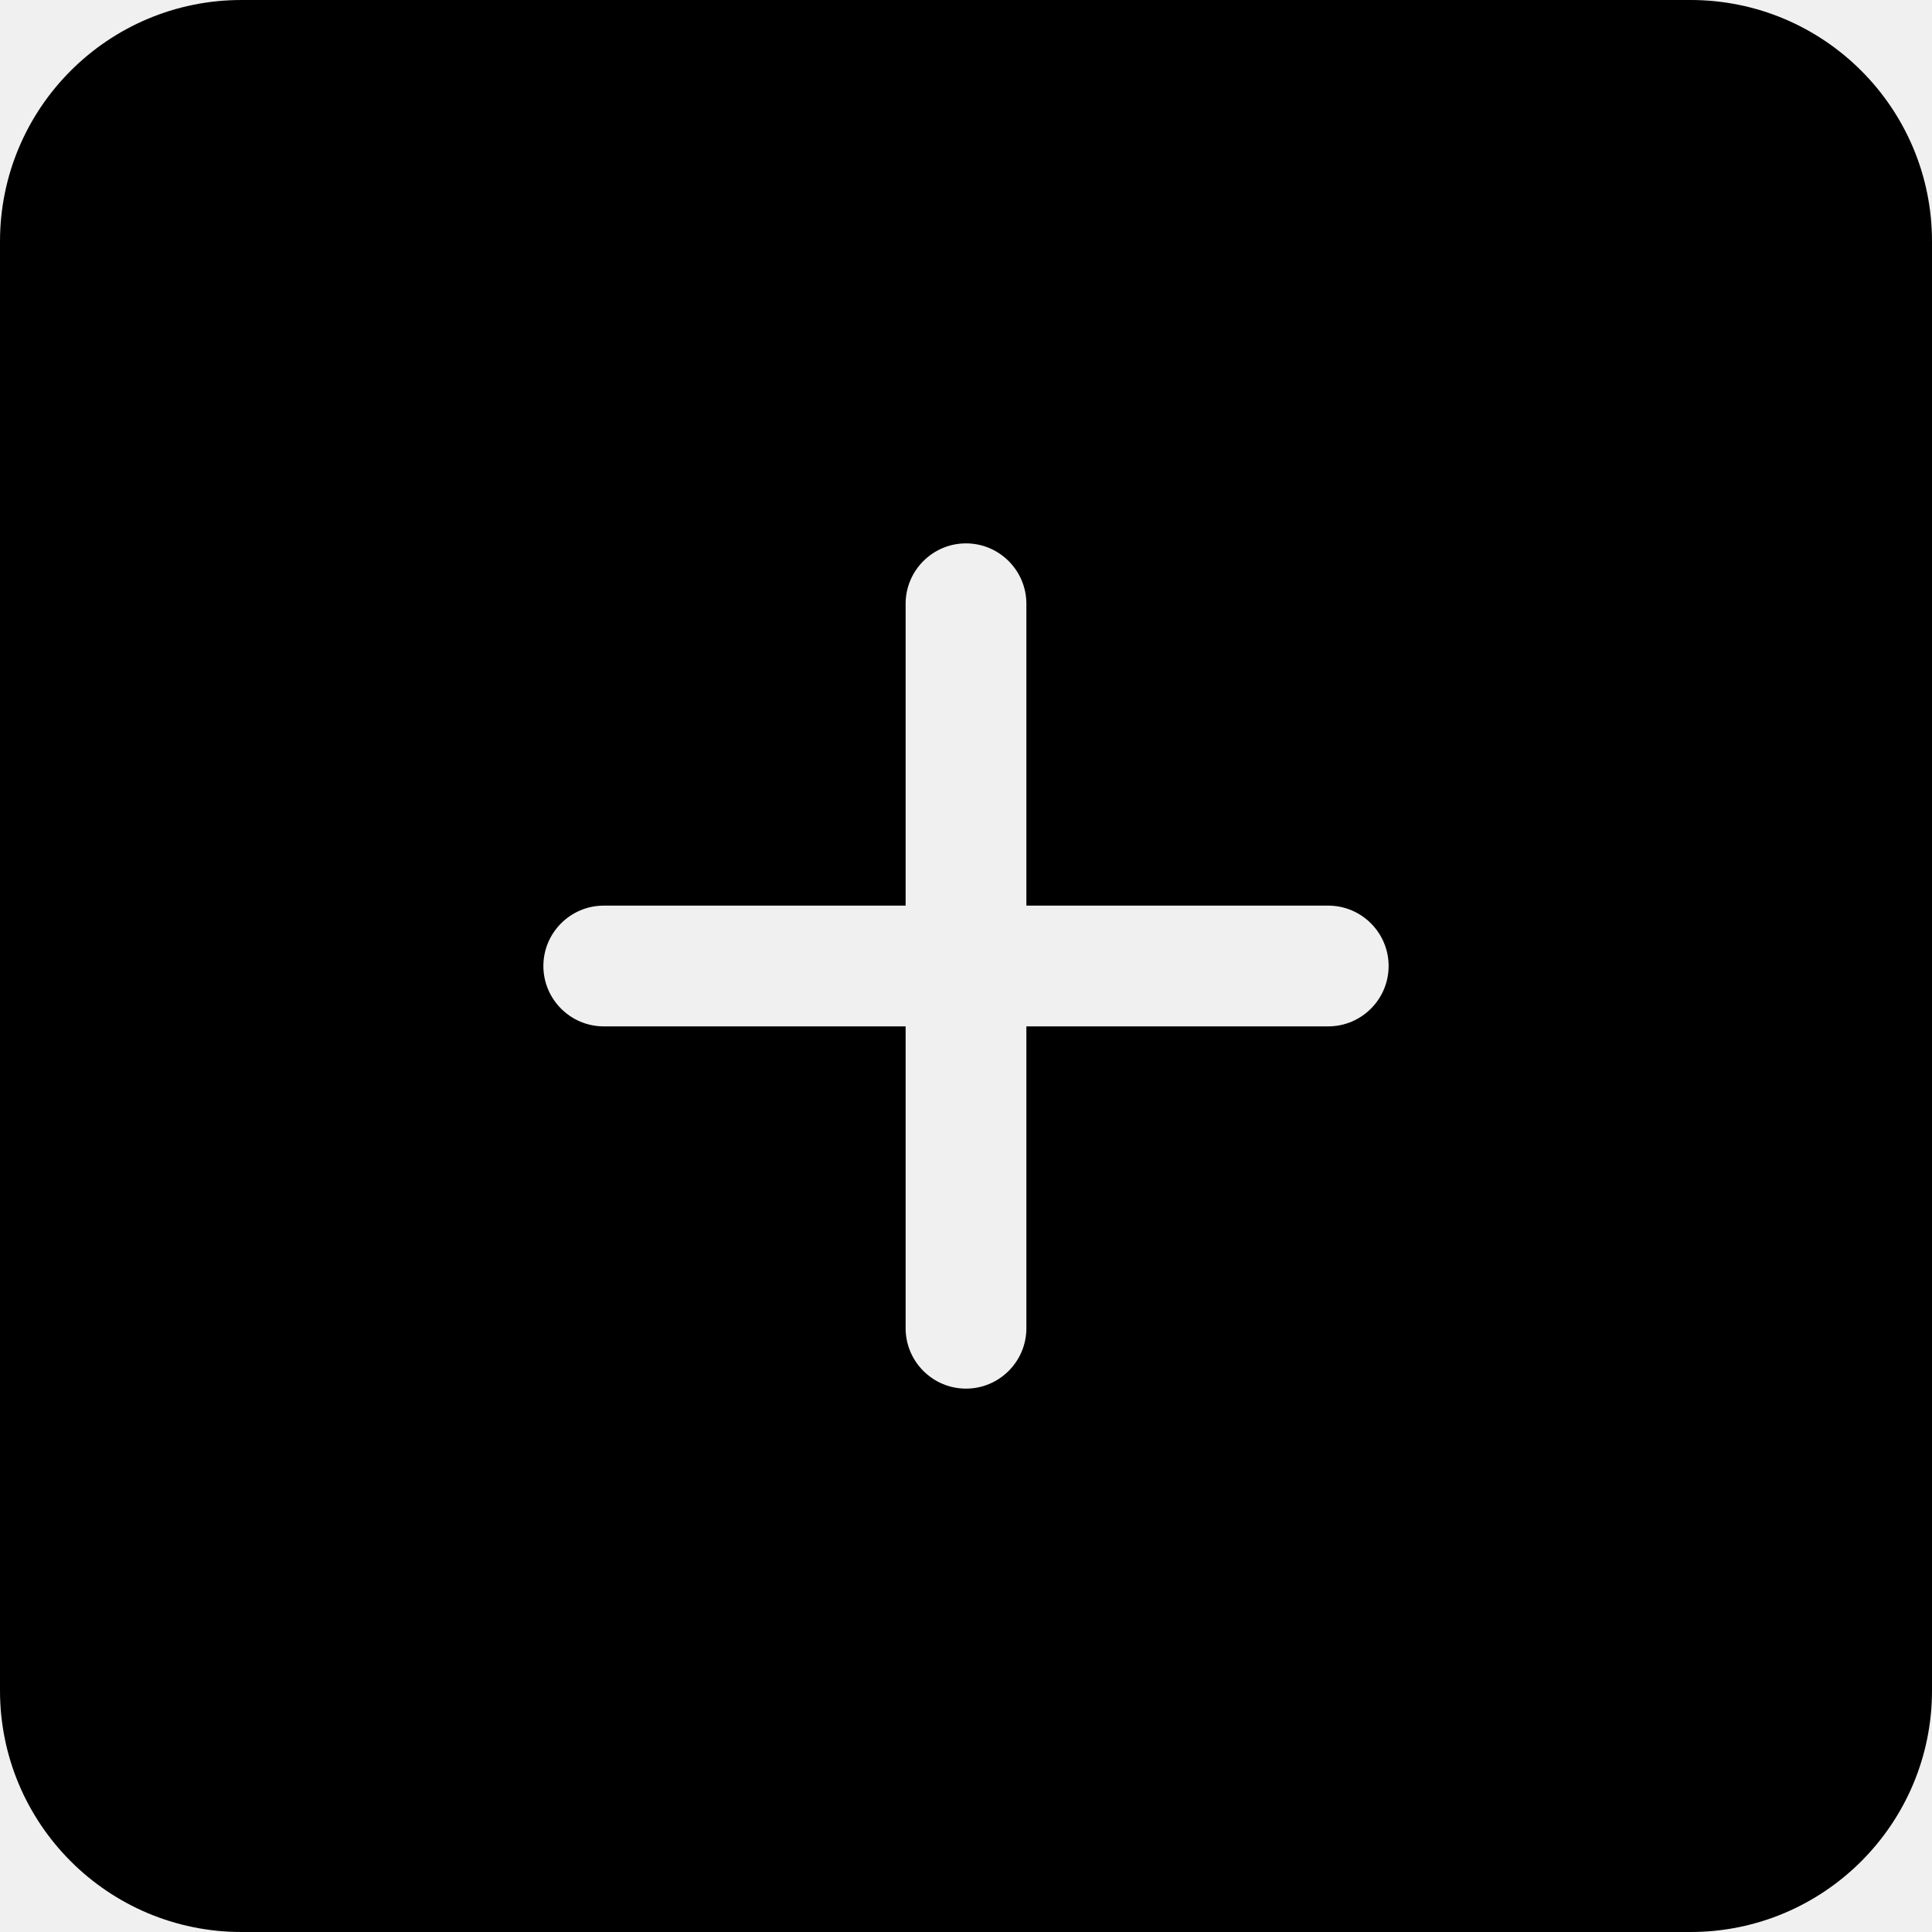
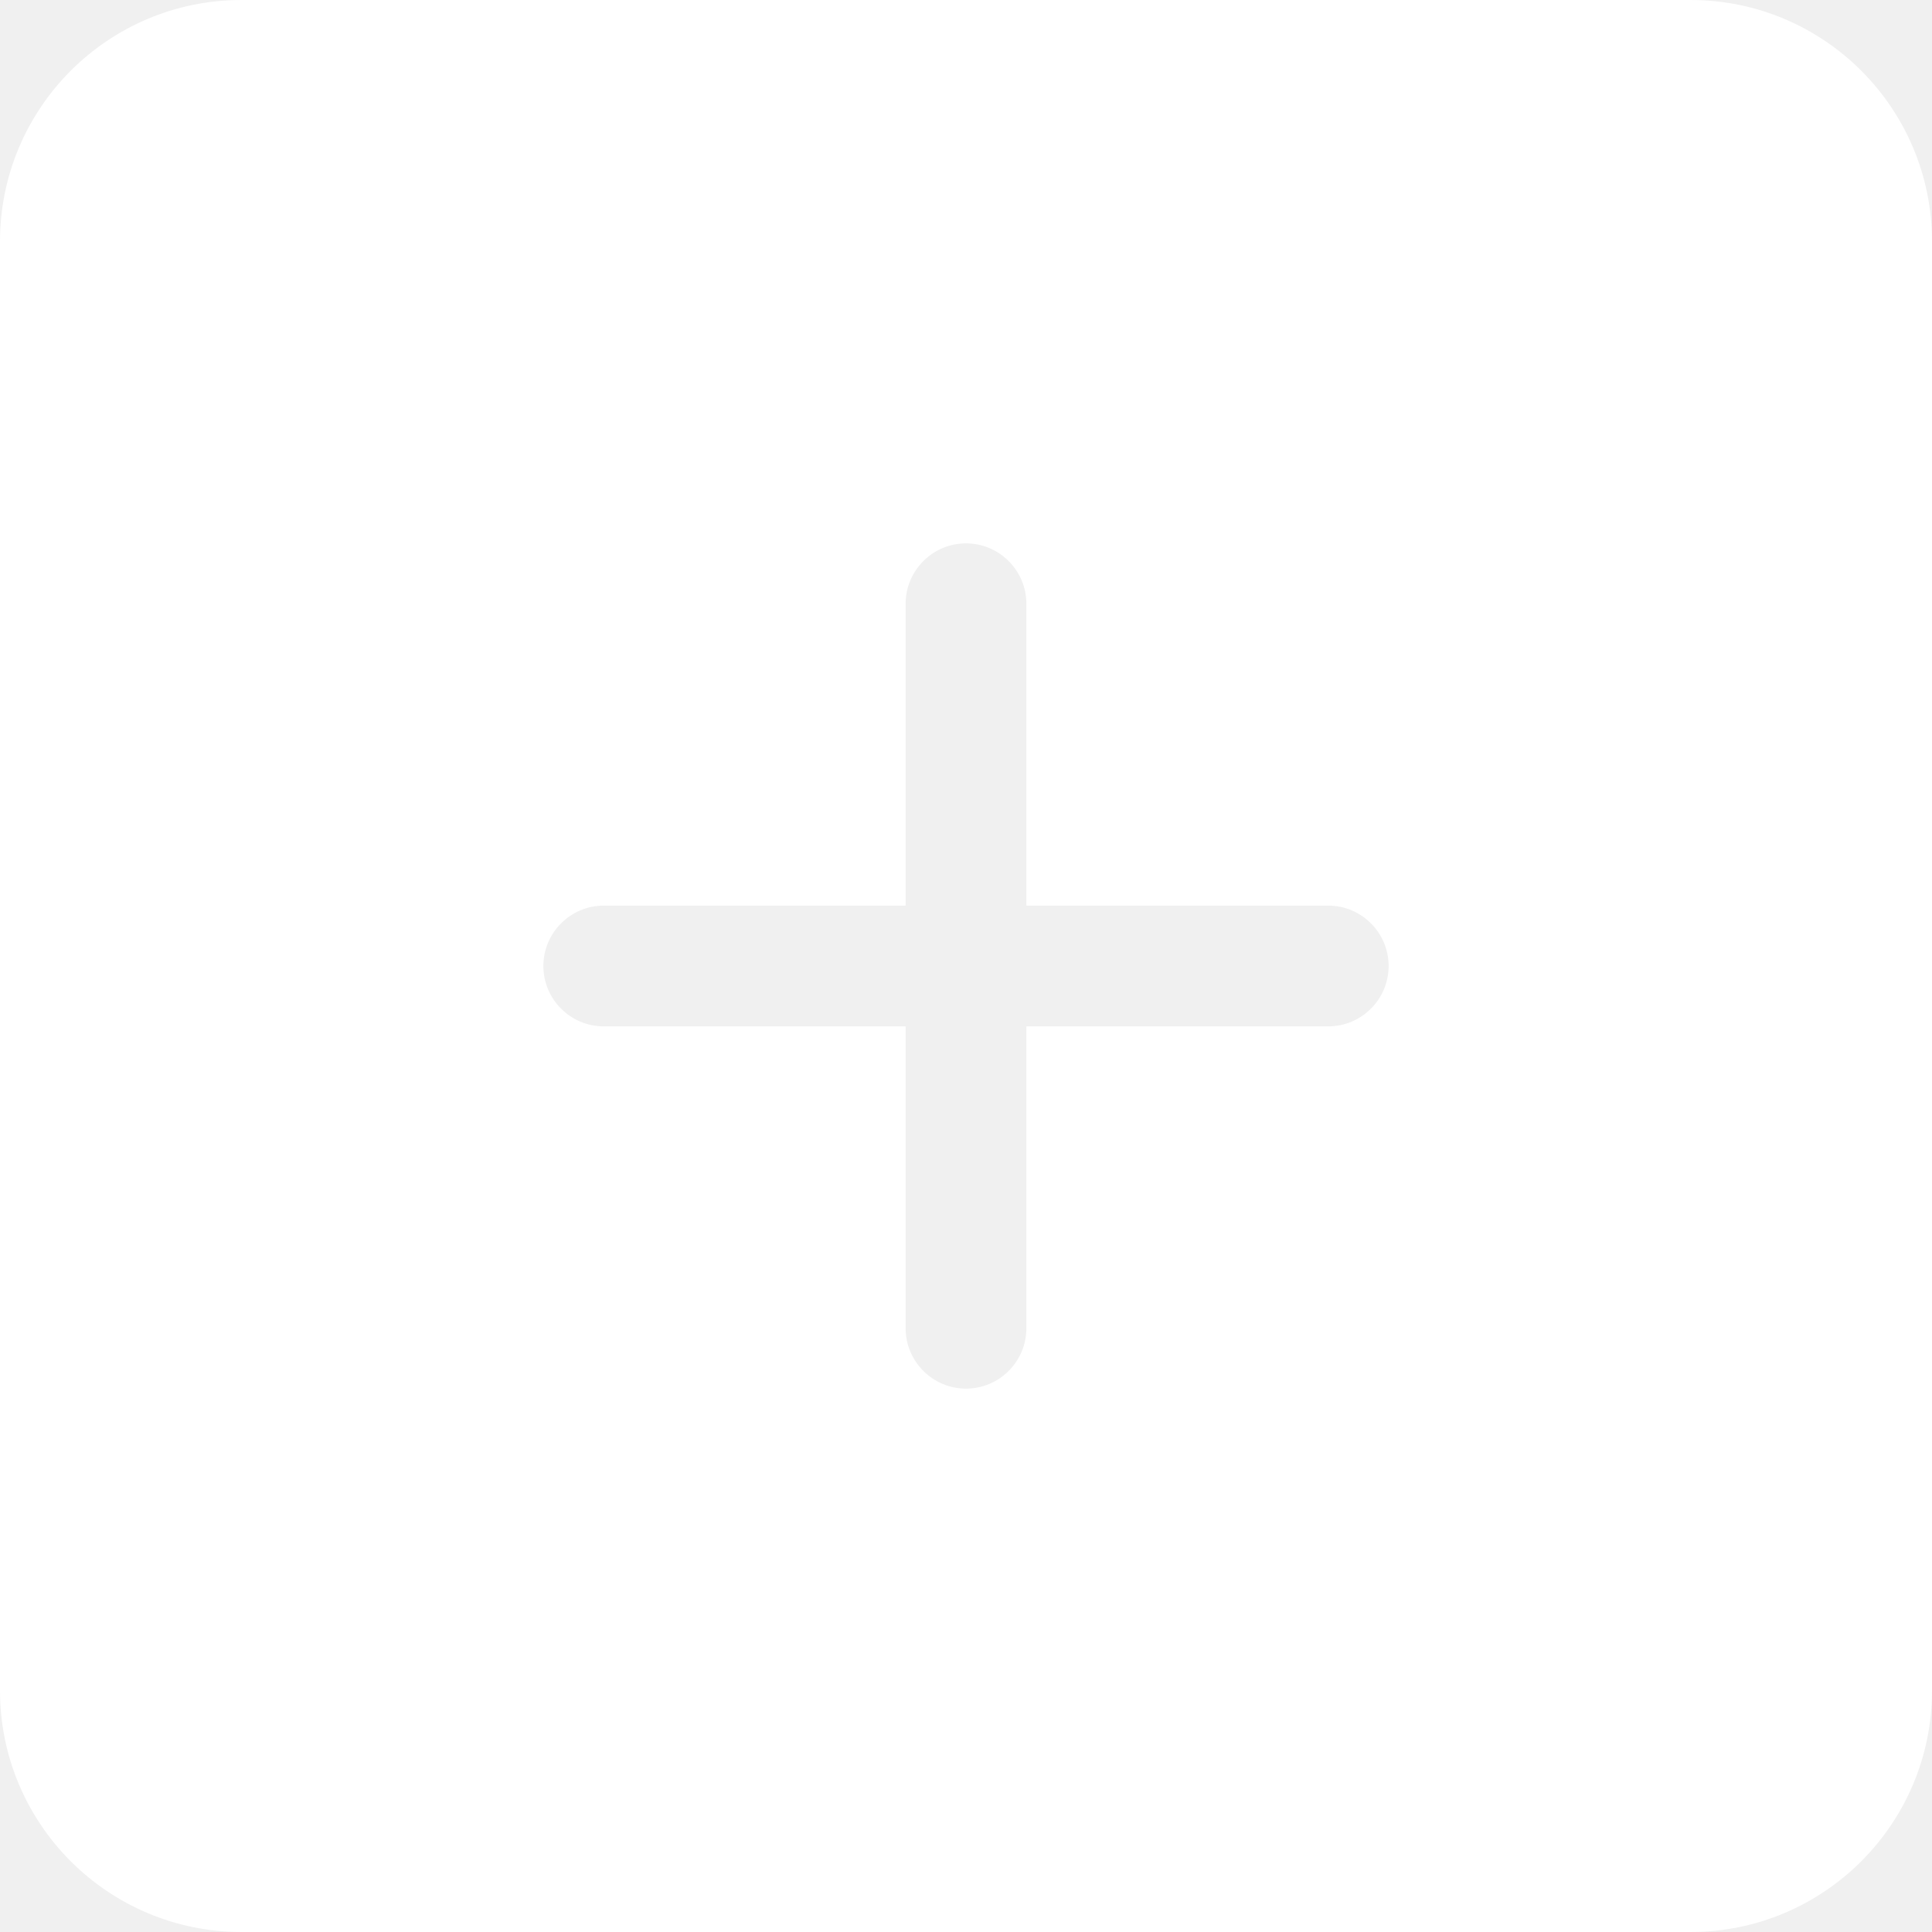
<svg xmlns="http://www.w3.org/2000/svg" width="800px" height="800px" viewBox="0 0 32 32" version="1.1">
  <defs>

</defs>
  <g id="Page-1" stroke="none" stroke-width="1" fill="none" fill-rule="evenodd">
-     <g id="Icon-Set-Filled" transform="translate(-102, -1037)" fill="#000000">
+     <g id="Icon-Set-Filled" transform="translate(-102, -1037)" fill="#ffffff">
      <path d="M124,1054 L119,1054 L119,1059 C119,1059.55 118.552,1060 118,1060 C117.448,1060 117,1059.55 117,1059 L117,1054 L112,1054 C111.448,1054 111,1053.55 111,1053 C111,1052.45 111.448,1052 112,1052 L117,1052 L117,1047 C117,1046.45 117.448,1046 118,1046 C118.552,1046 119,1046.45 119,1047 L119,1052 L124,1052 C124.552,1052 125,1052.45 125,1053 C125,1053.55 124.552,1054 124,1054 L124,1054 Z M130,1037 L106,1037 C103.791,1037 102,1038.79 102,1041 L102,1065 C102,1067.21 103.791,1069 106,1069 L130,1069 C132.209,1069 134,1067.21 134,1065 L134,1041 C134,1038.79 132.209,1037 130,1037 L130,1037 Z" id="plus-square">

</path>
    </g>
  </g>
</svg>
